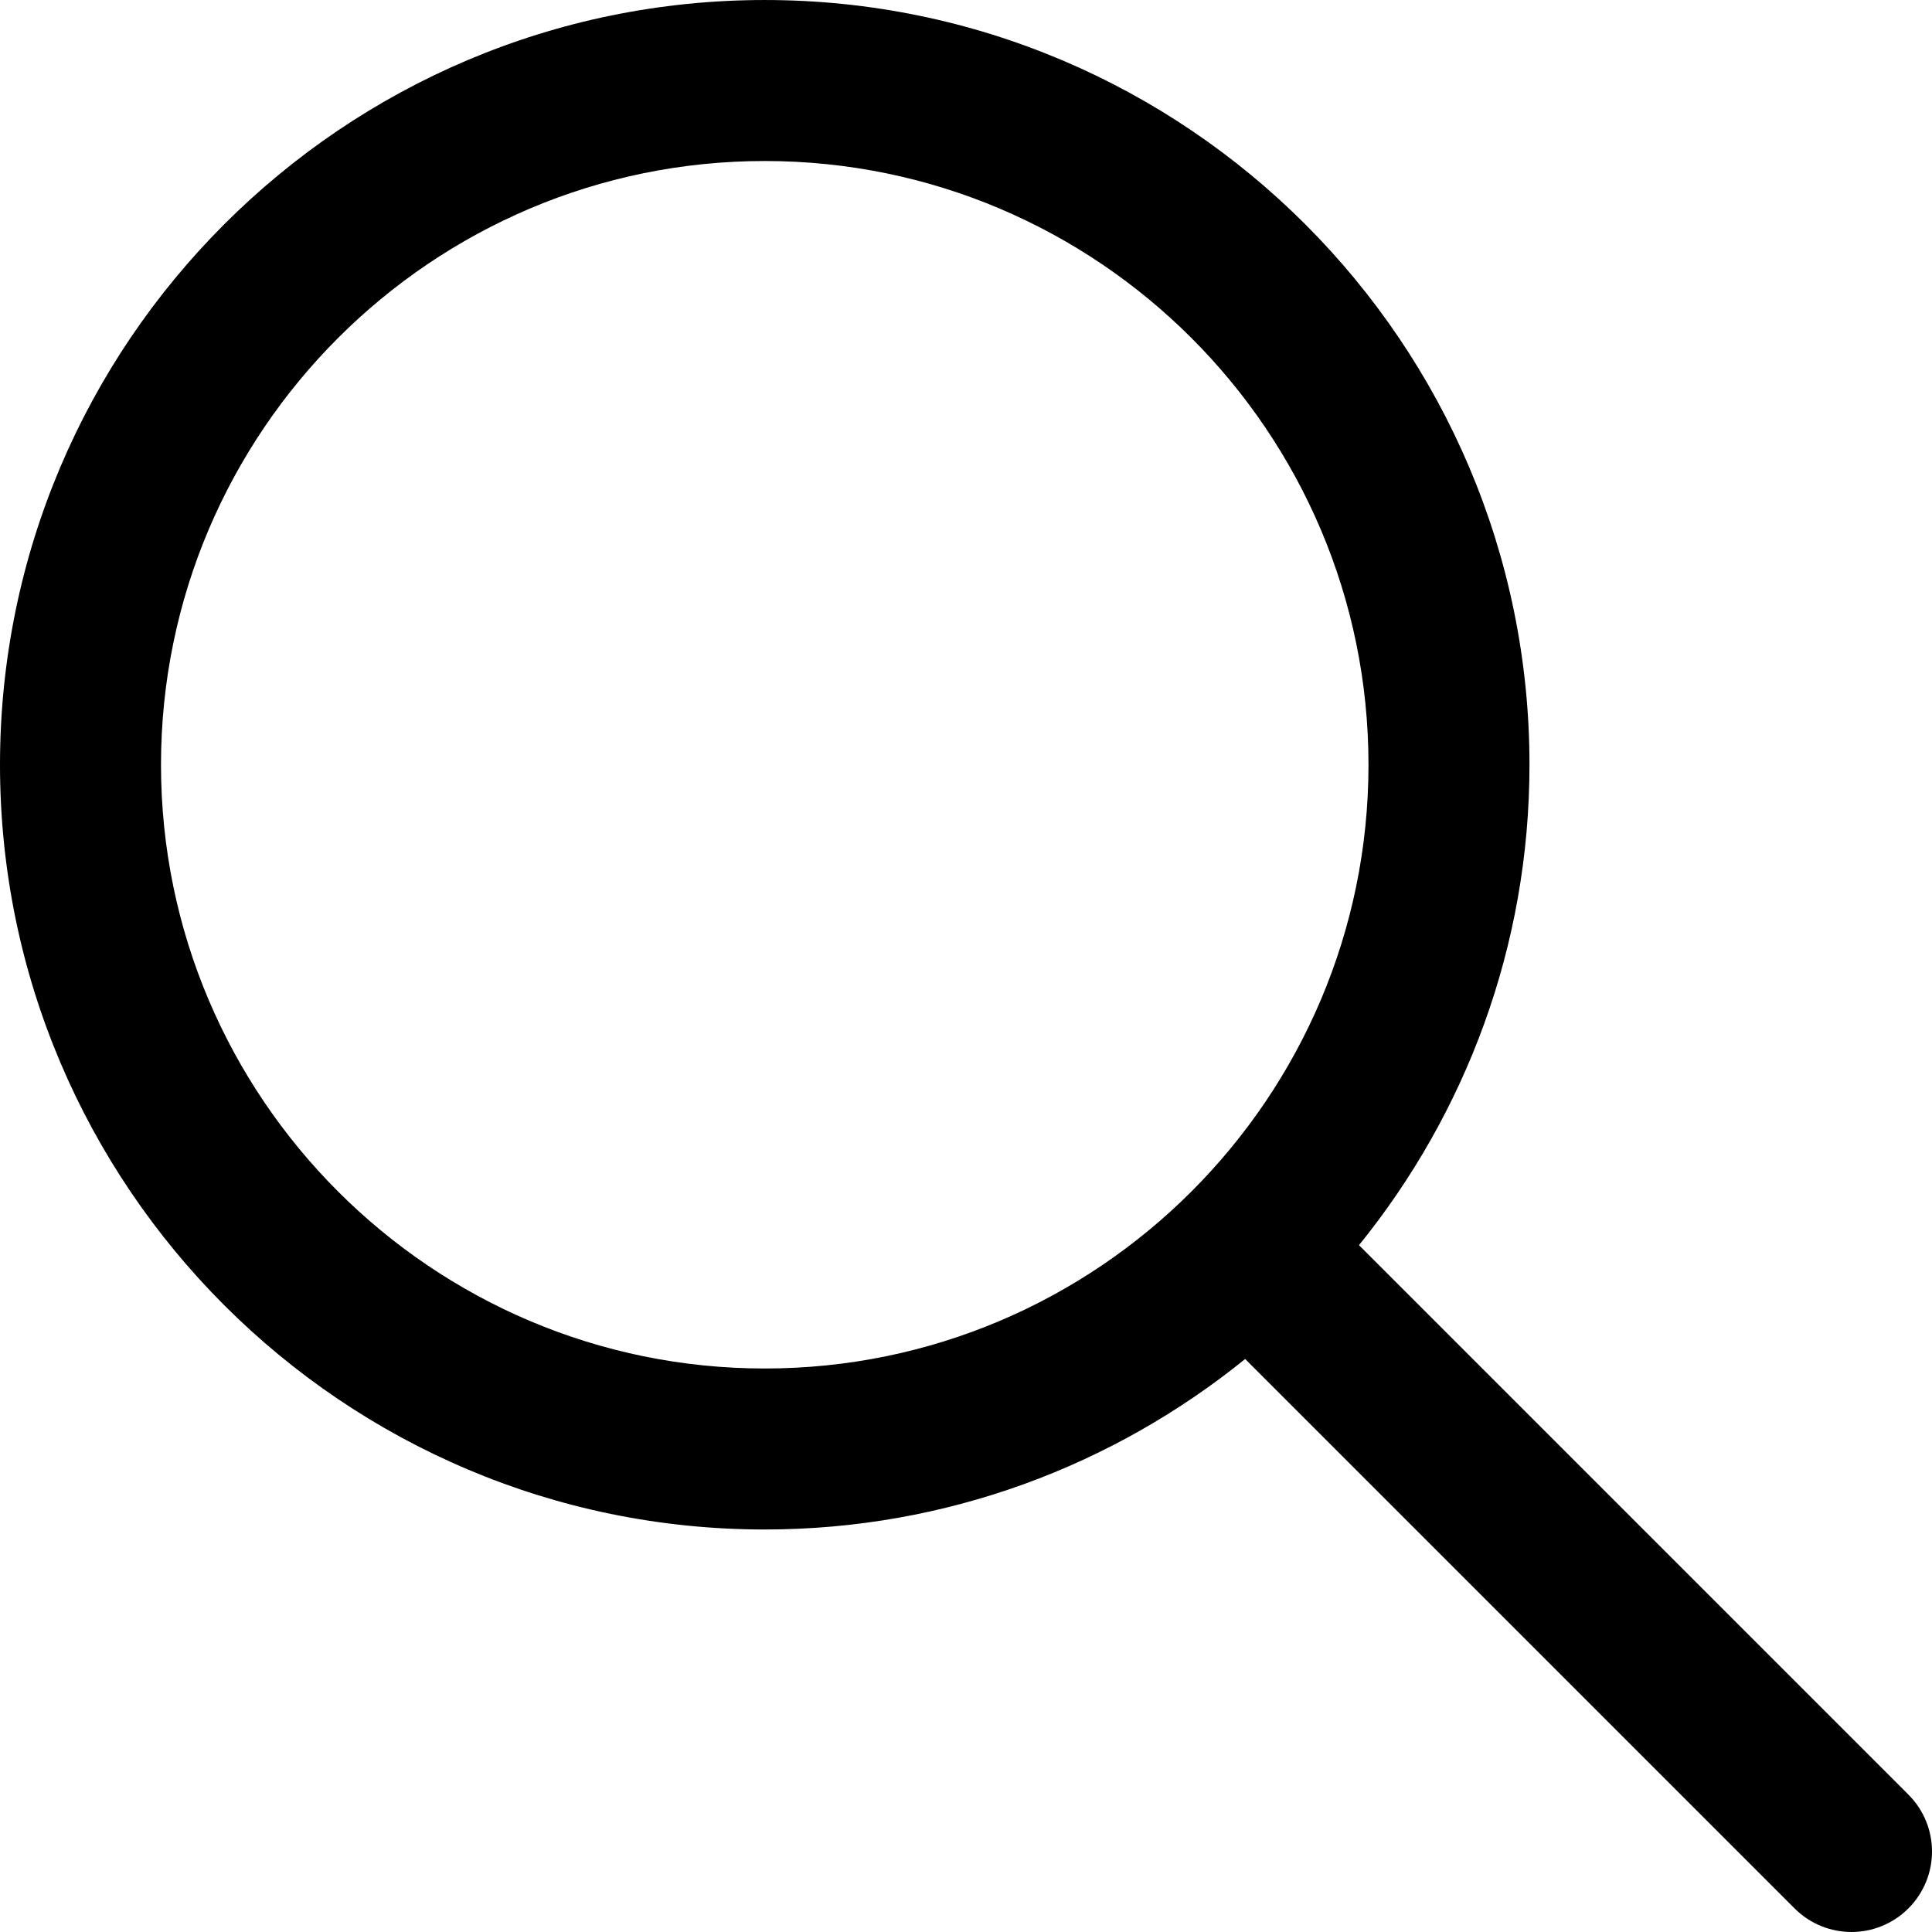
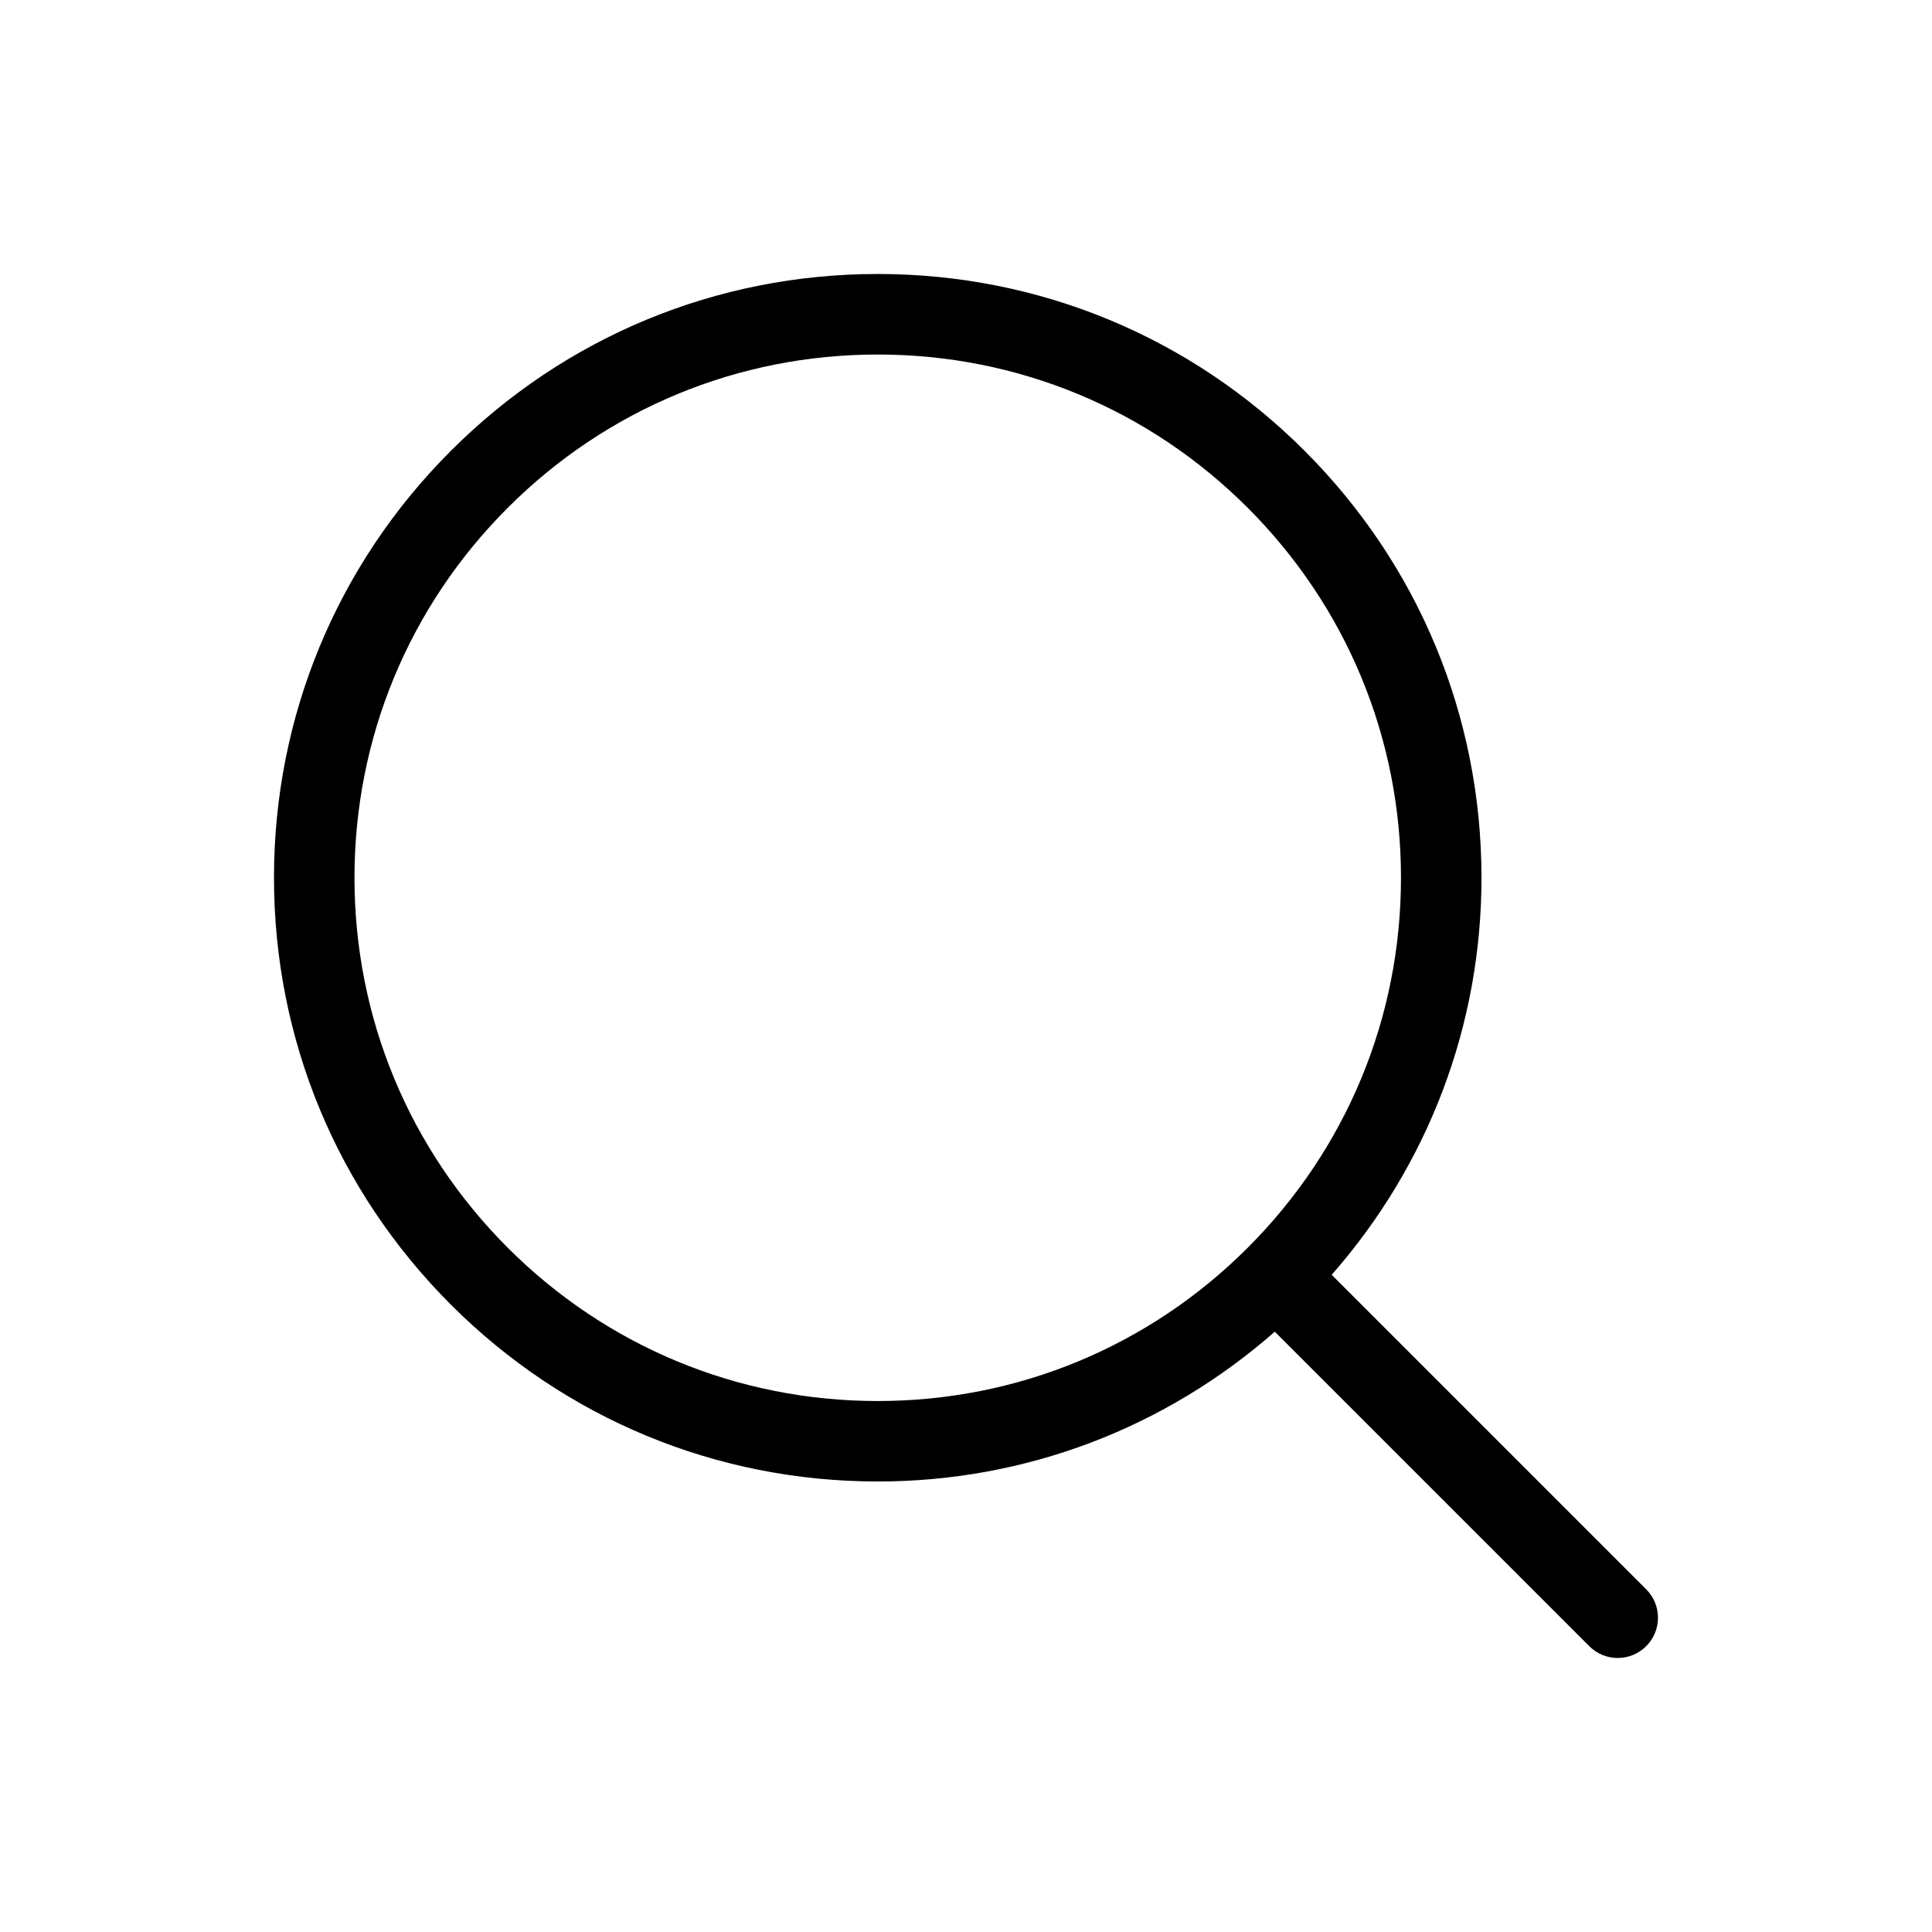
- <svg xmlns="http://www.w3.org/2000/svg" version="1.1" id="Capa_1" x="0px" y="0px" viewBox="0 0 512.005 512.005" style="enable-background:new 0 0 512.005 512.005;" xml:space="preserve">
-   <g>
-     <g>
-       <path d="M505.749,475.587l-145.6-145.6c28.203-34.837,45.184-79.104,45.184-127.317c0-111.744-90.923-202.667-202.667-202.667    S0,90.925,0,202.669s90.923,202.667,202.667,202.667c48.213,0,92.48-16.981,127.317-45.184l145.6,145.6    c4.16,4.16,9.621,6.251,15.083,6.251s10.923-2.091,15.083-6.251C514.091,497.411,514.091,483.928,505.749,475.587z     M202.667,362.669c-88.235,0-160-71.765-160-160s71.765-160,160-160s160,71.765,160,160S290.901,362.669,202.667,362.669z" />
-     </g>
+ <svg xmlns="http://www.w3.org/2000/svg" enable-background="new 0 0 48 48" height="512" viewBox="0 0 48 48" width="512">
+   <g id="_x32_-Magnifying_Glass">
+     <path d="m40.899 39.485-7.813-7.813c2.398-2.734 3.721-6.194 3.721-9.865 0-4.007-1.561-7.773-4.394-10.606s-6.6-4.394-10.606-4.394-7.773 1.561-10.606 4.394-4.394 6.6-4.394 10.606 1.561 7.773 4.394 10.606 6.6 4.394 10.606 4.394c3.671 0 7.131-1.323 9.865-3.721l7.813 7.813c.195.195.451.293.707.293s.512-.098.707-.293c.391-.391.391-1.023-0-1.414zm-28.284-8.485c-2.455-2.456-3.808-5.72-3.808-9.192s1.353-6.737 3.808-9.192c2.456-2.455 5.72-3.808 9.192-3.808s6.737 1.353 9.192 3.808c2.455 2.456 3.808 5.72 3.808 9.192s-1.353 6.737-3.808 9.192c-2.456 2.455-5.72 3.808-9.192 3.808s-6.737-1.353-9.192-3.808z" />
  </g>
-   <g>
- </g>
-   <g>
- </g>
-   <g>
- </g>
-   <g>
- </g>
-   <g>
- </g>
-   <g>
- </g>
-   <g>
- </g>
-   <g>
- </g>
-   <g>
- </g>
-   <g>
- </g>
-   <g>
- </g>
-   <g>
- </g>
-   <g>
- </g>
-   <g>
- </g>
-   <g>
- </g>
</svg>
